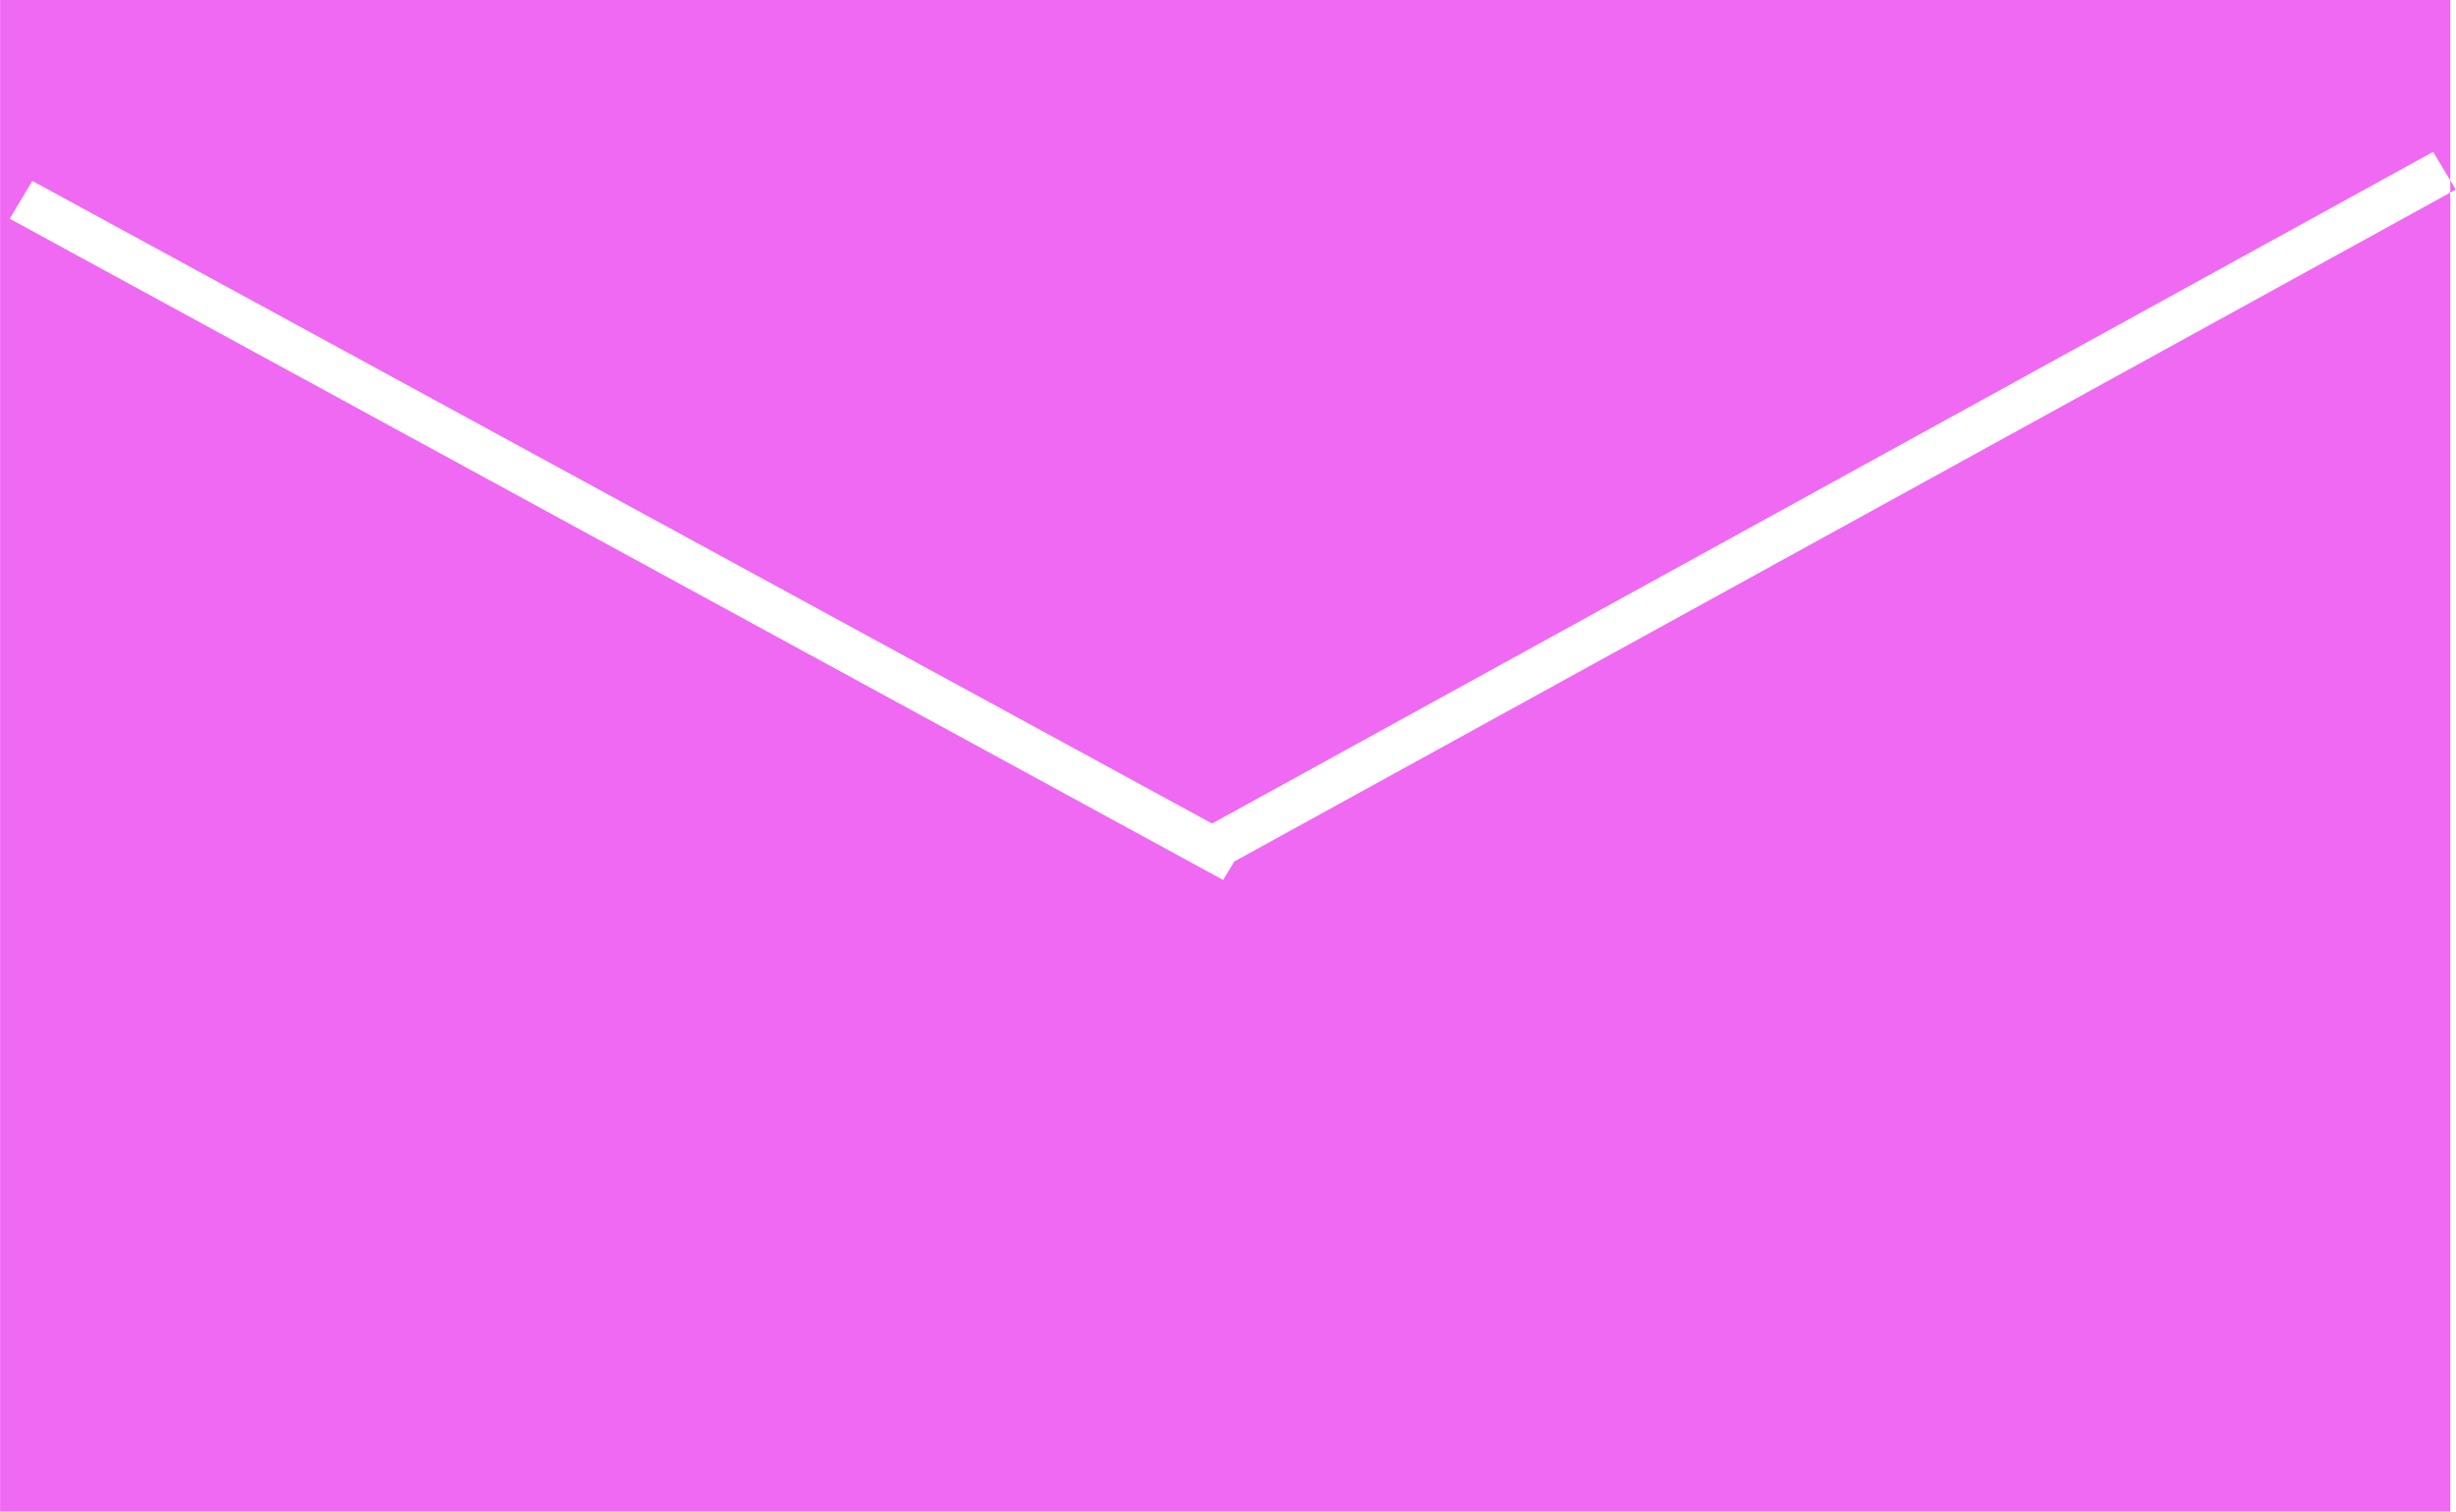
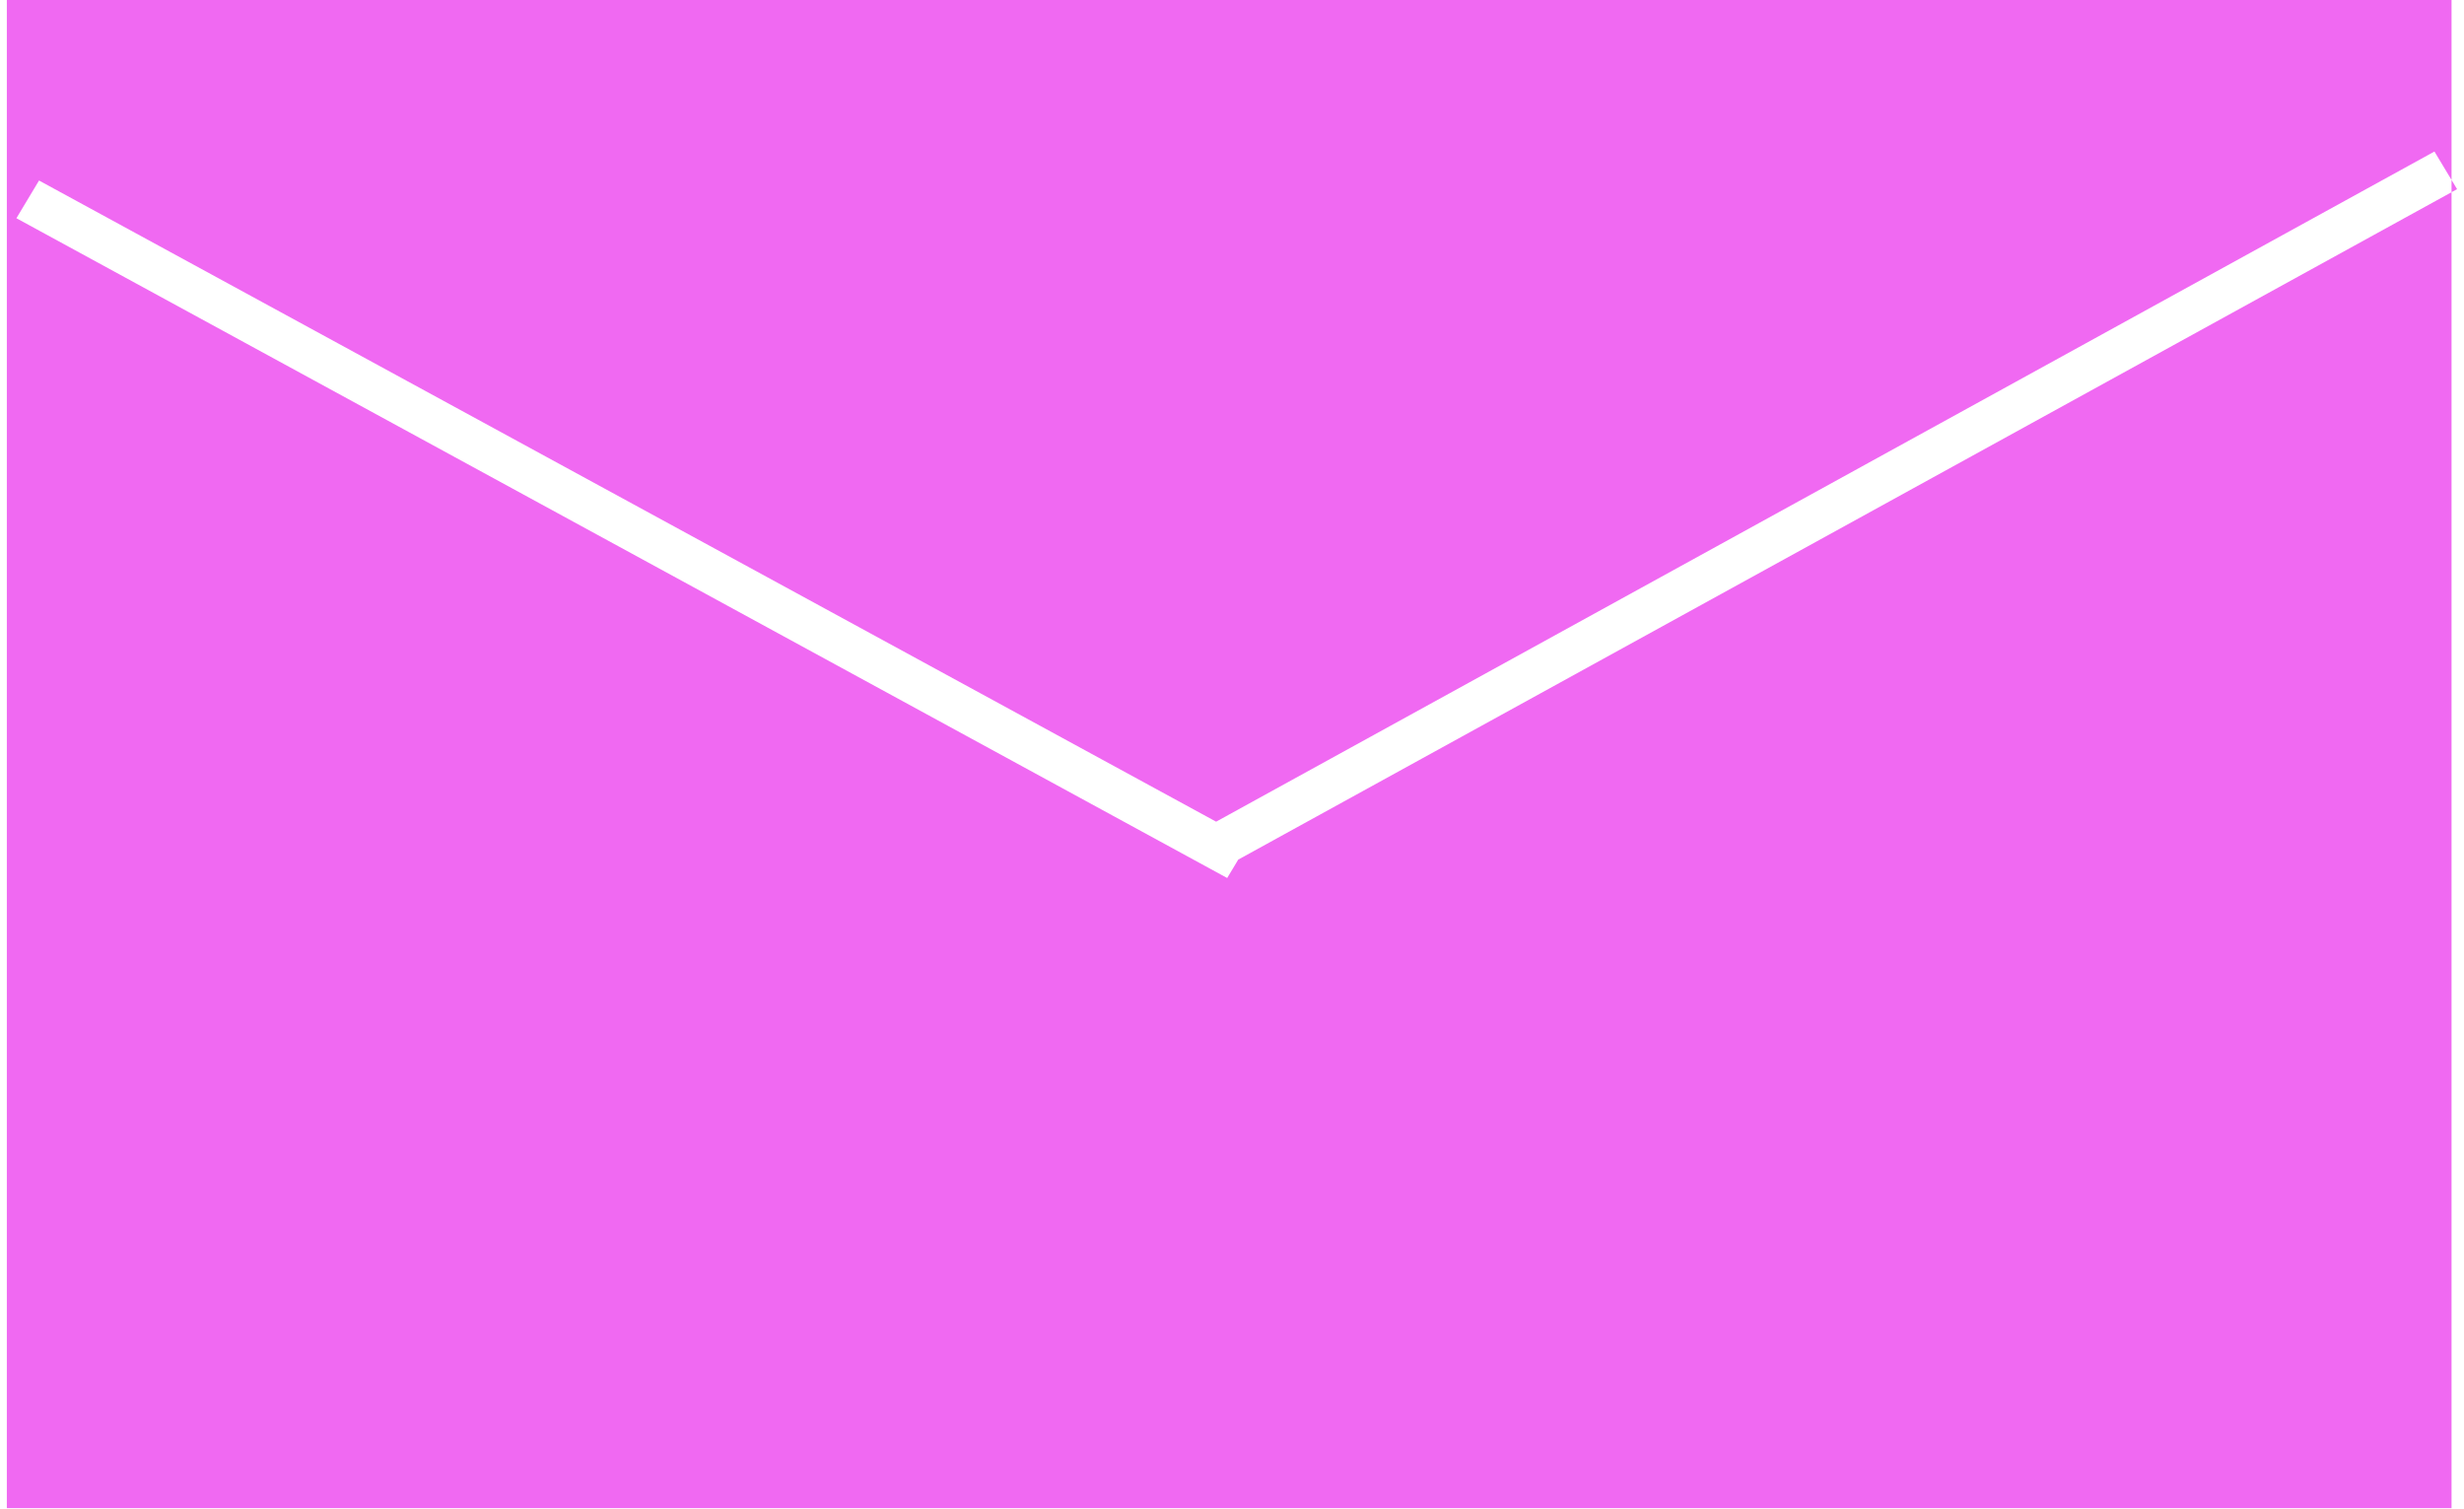
- <svg xmlns="http://www.w3.org/2000/svg" width="182" height="112" viewBox="0 0 182 112">
-   <defs>
-     <style>
-       .cls-1 {
-         fill: #f069f2;
-         fill-rule: evenodd;
-       }
-     </style>
-   </defs>
-   <path id="examples_mail.png_examples_mail.svg" data-name="examples/mail.png,examples/mail.svg" class="cls-1" d="M630.008,341.993H811.575V454.005H630.008V341.993Zm181.978,14.055L721.464,405.84l-0.822,1.367-89.924-49,1.681-2.8,87.422,47.617,90.484-49.771Z" transform="translate(-630 -342)" />
+ <svg xmlns="http://www.w3.org/2000/svg" width="183" height="112" viewBox="0 0 183 112" fill="none">
+   <path fill-rule="evenodd" clip-rule="evenodd" d="M0.508 -0.007H182.075V112.005H0.508V-0.007ZM182.486 14.048L91.964 63.84L91.142 65.207L1.218 16.207L2.899 13.407L90.321 61.024L180.805 11.253L182.486 14.048Z" fill="#F069F2" />
</svg>
